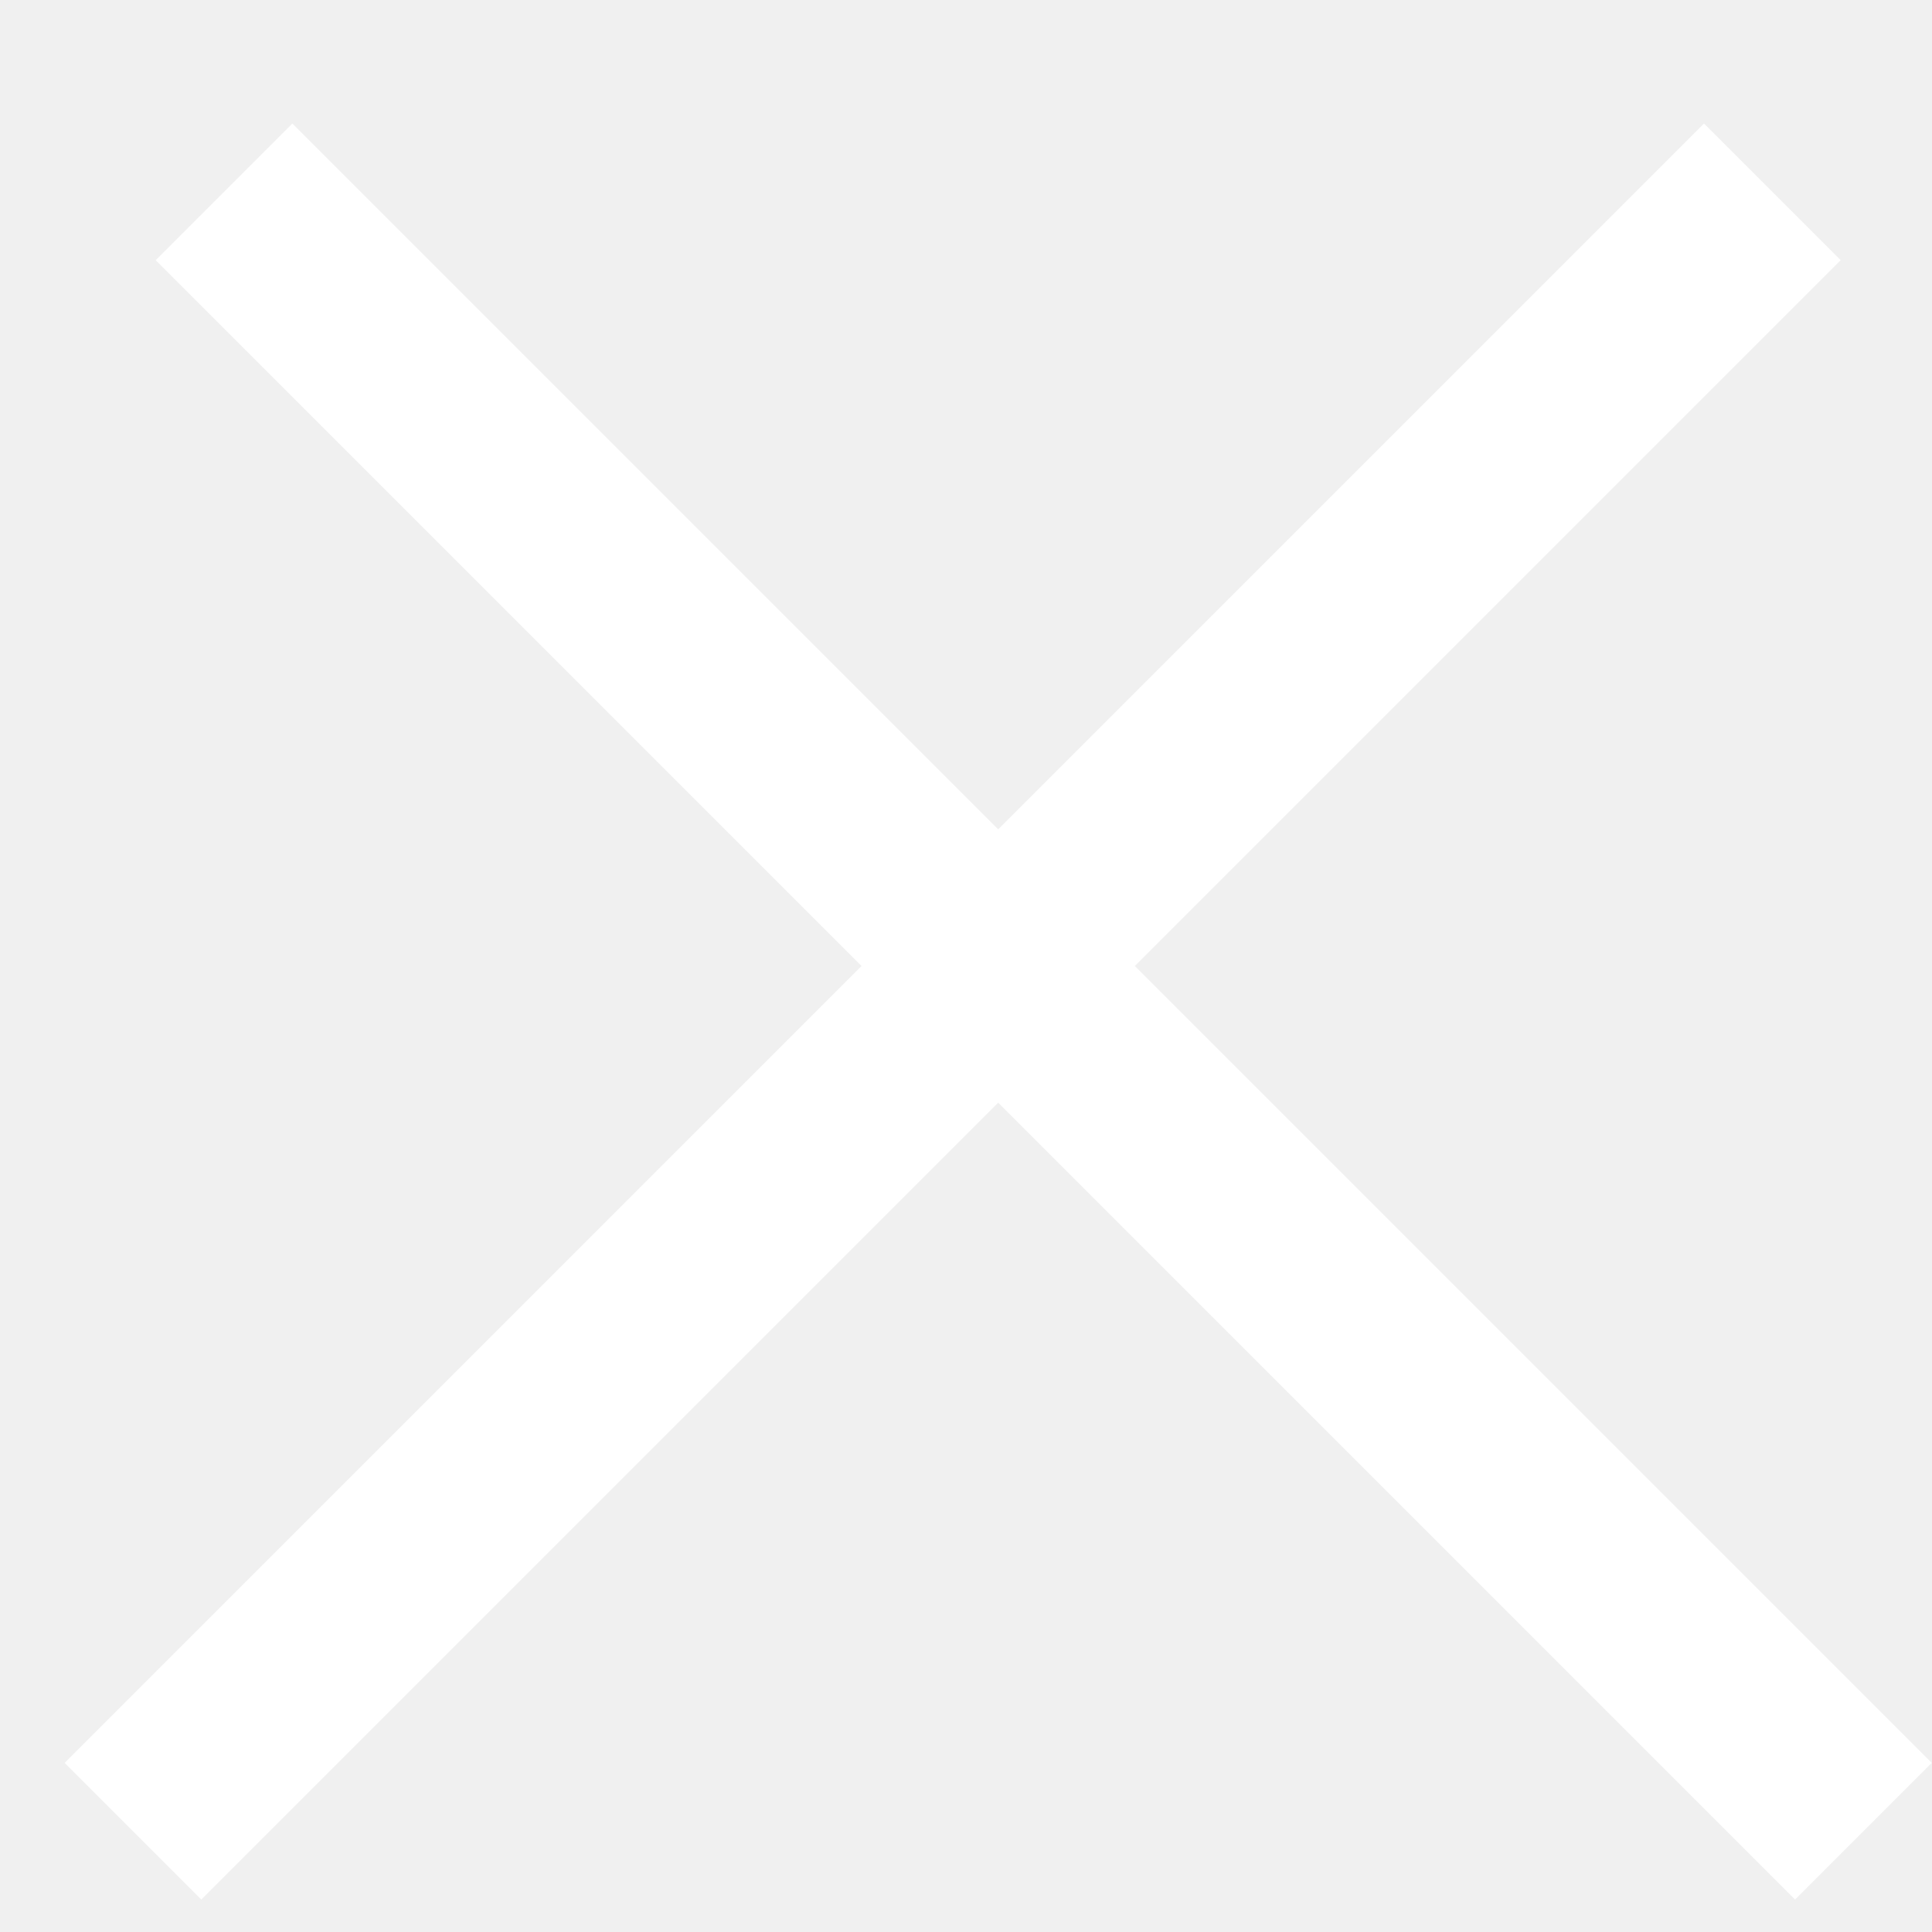
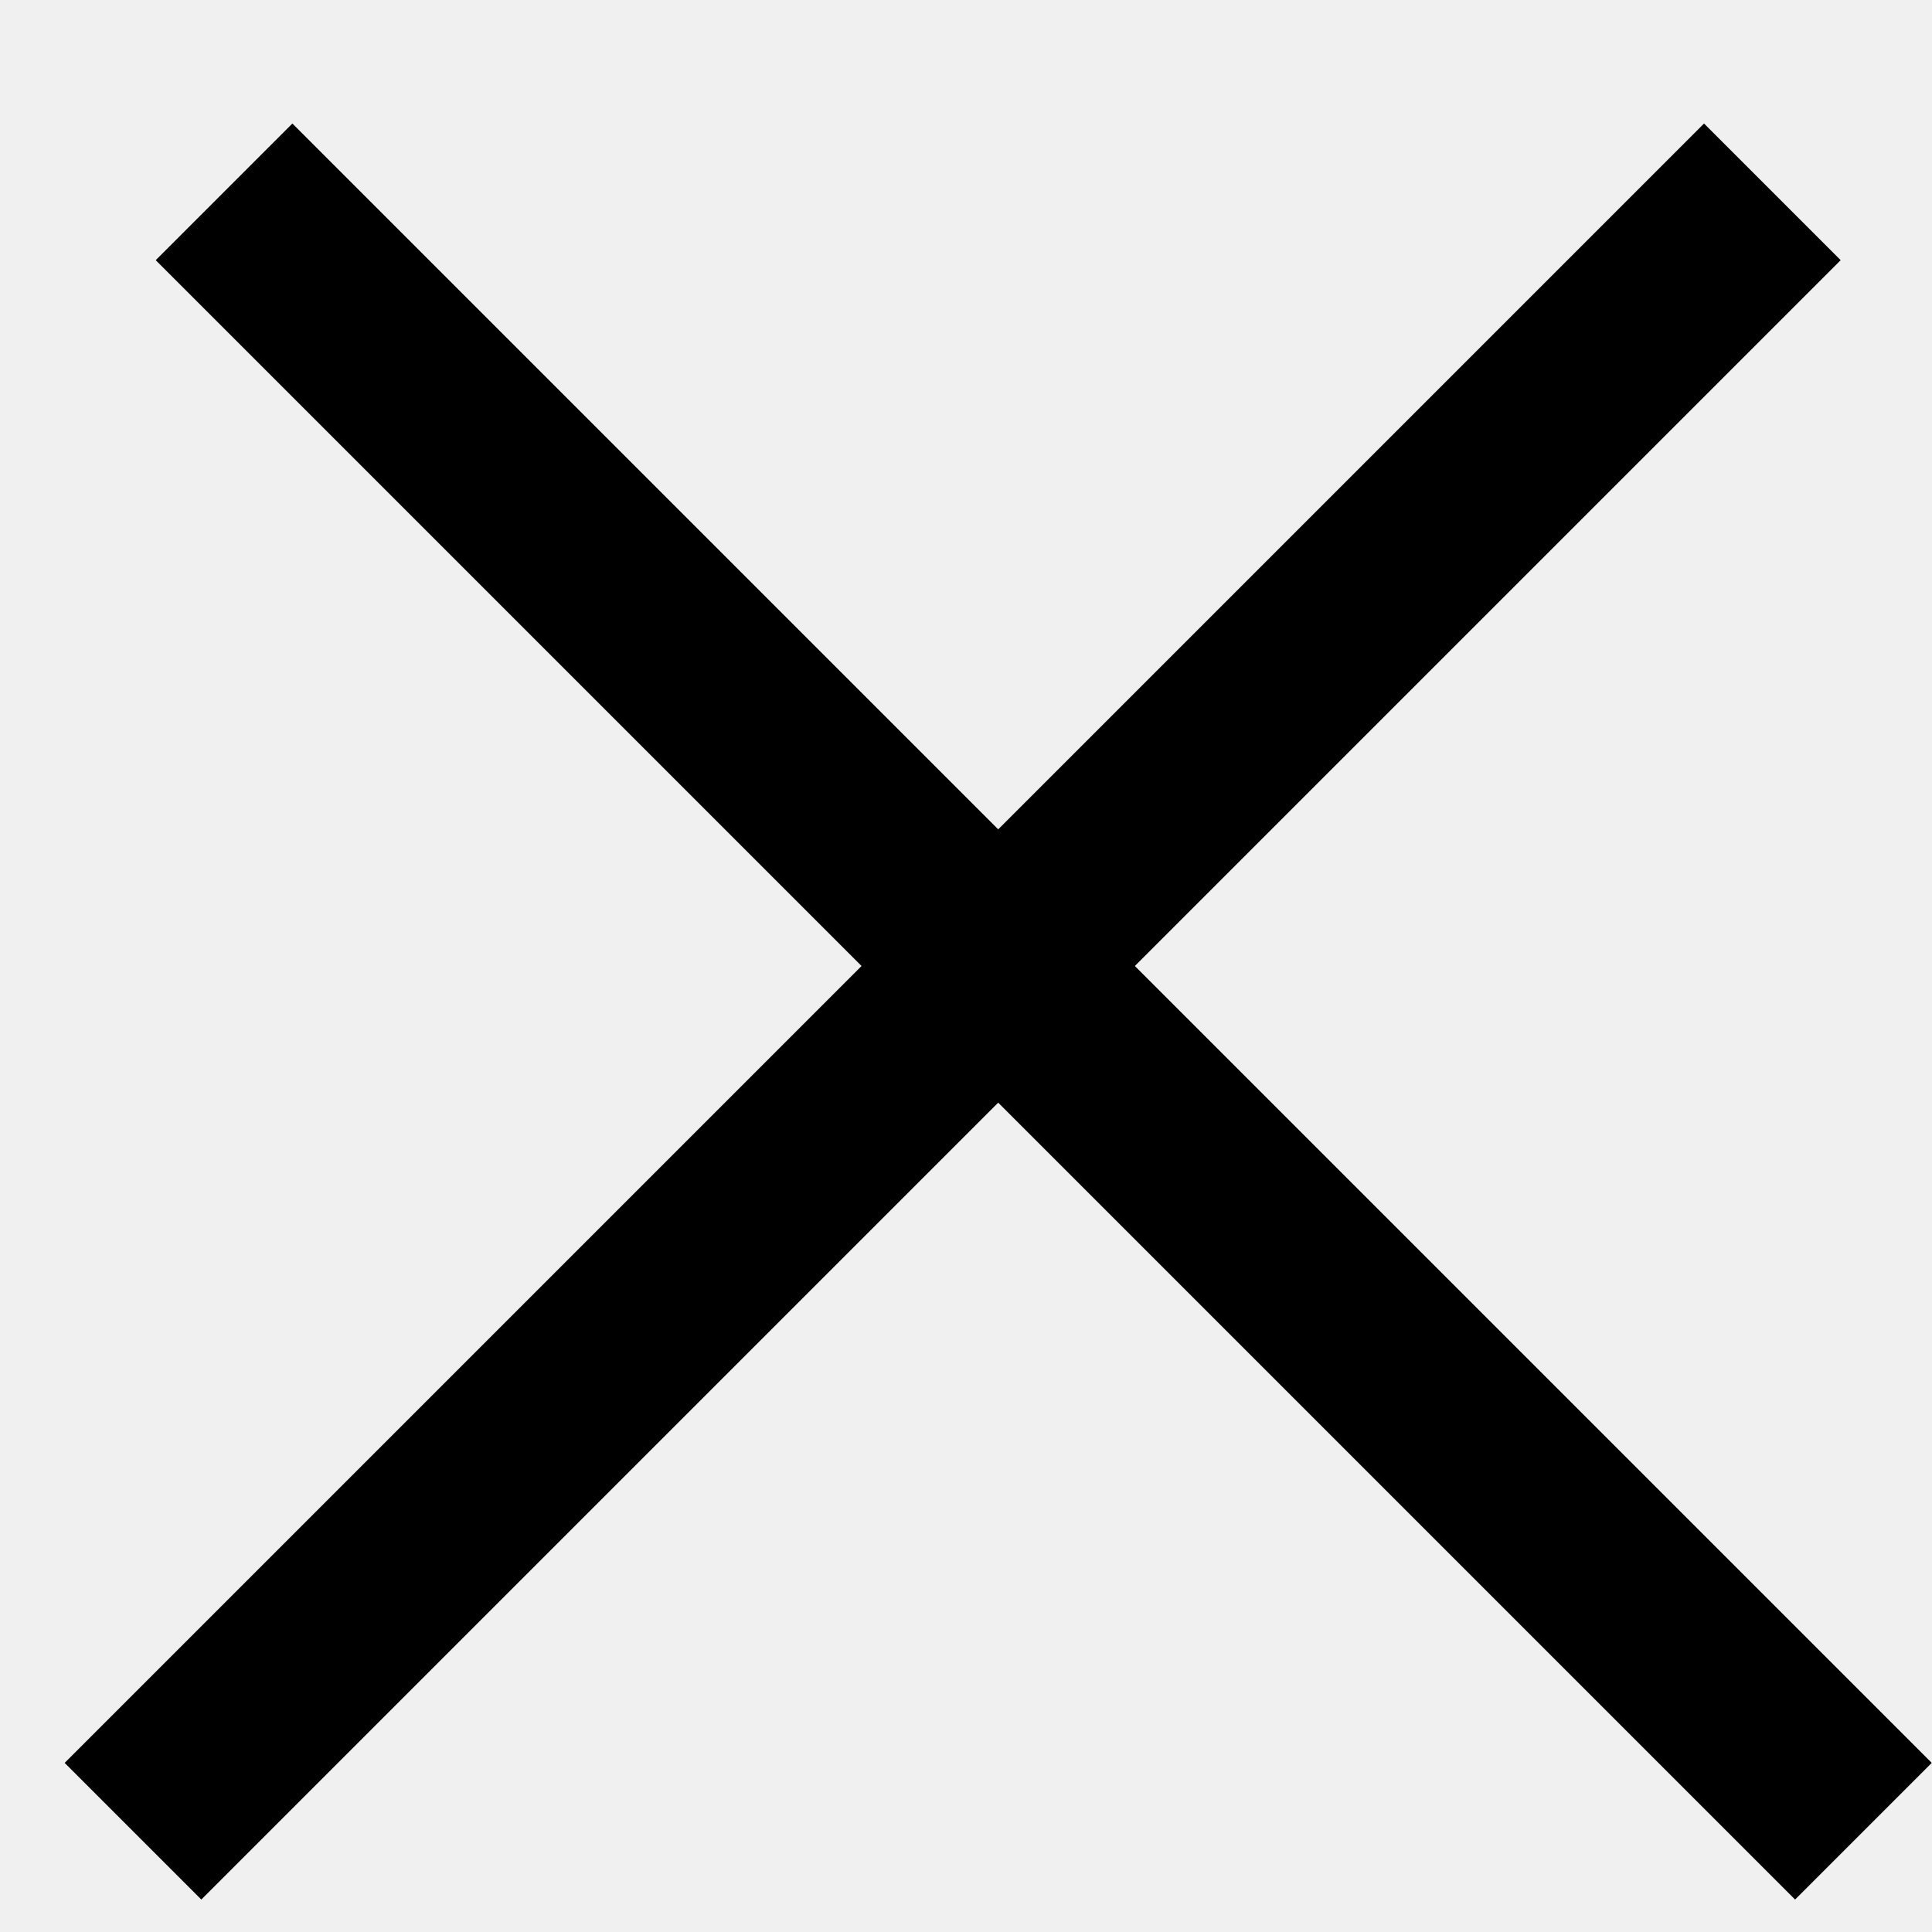
<svg xmlns="http://www.w3.org/2000/svg" width="15" height="15" viewBox="0 0 15 15" fill="none">
-   <path d="M1.209 2.02L2.27 0.959L14.998 13.687L13.937 14.748L1.209 2.02Z" fill="white" />
-   <path d="M13.23 0.959L14.291 2.02L1.563 14.748L0.502 13.687L13.23 0.959Z" fill="white" />
+   <path d="M1.209 2.02L2.27 0.959L14.998 13.687L13.937 14.748L1.209 2.02Z" fill="black" />
+   <path d="M13.23 0.959L14.291 2.02L1.563 14.748L0.502 13.687L13.23 0.959Z" fill="black" />
</svg>
